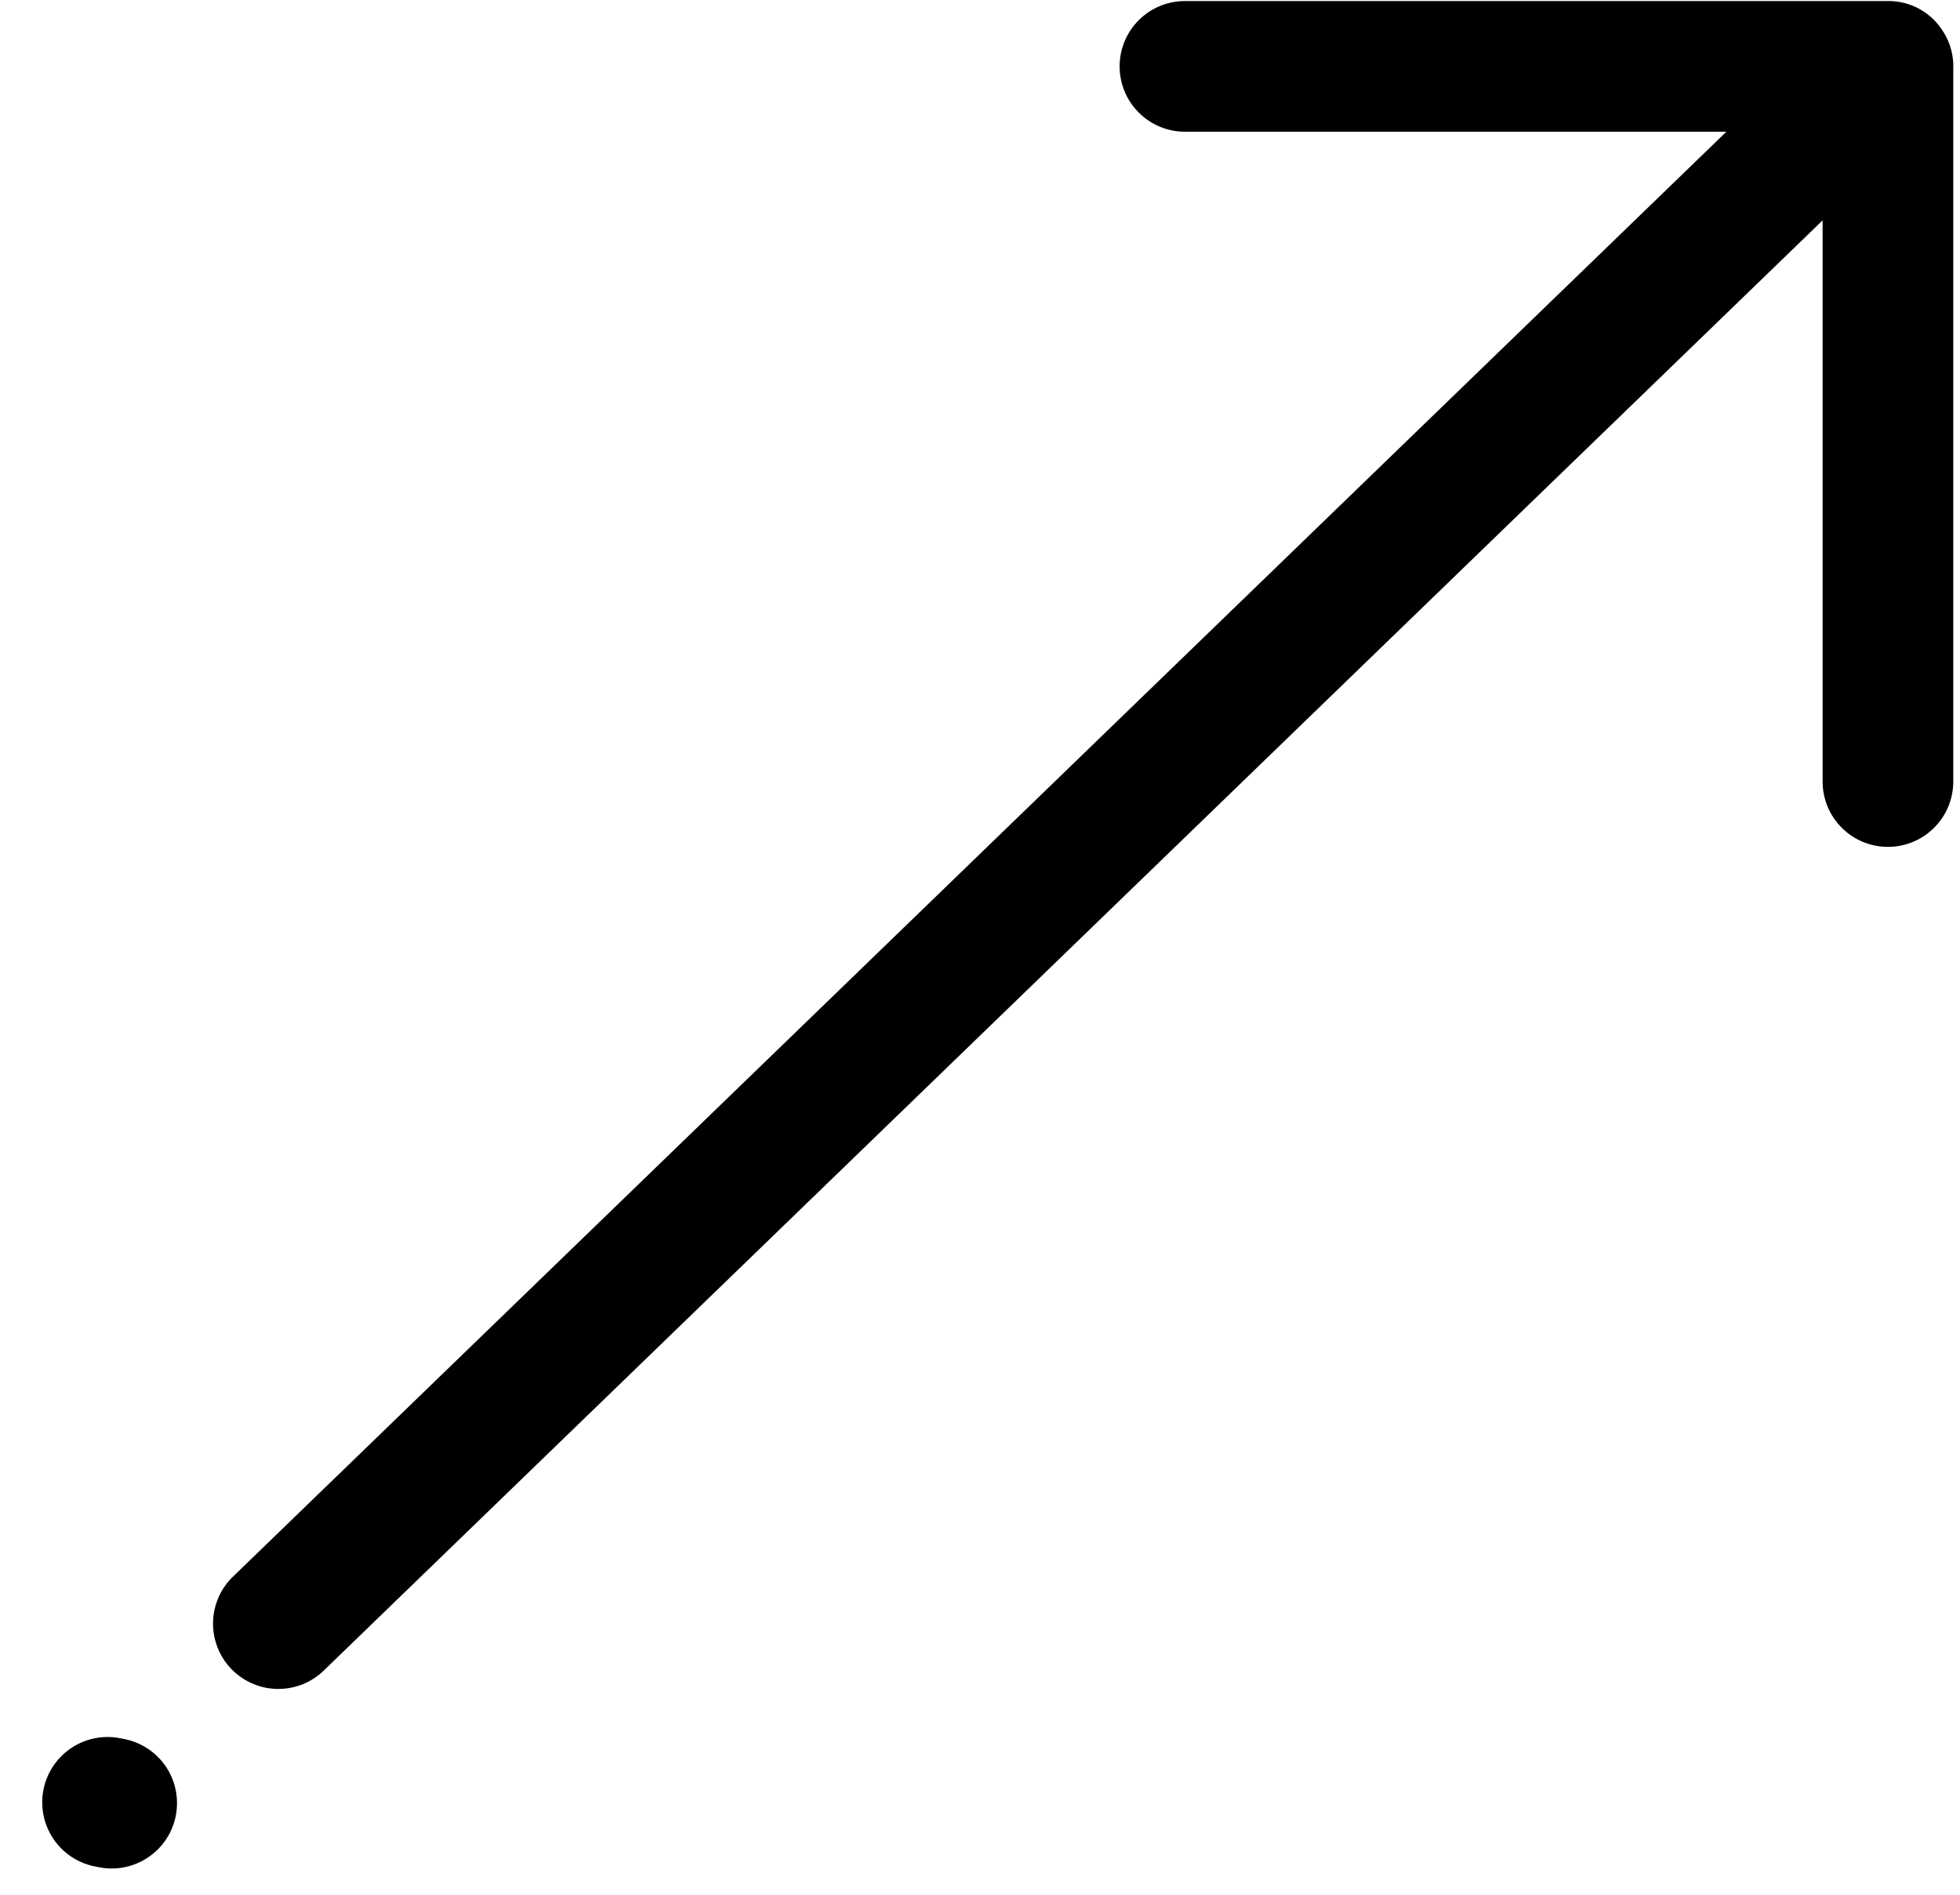
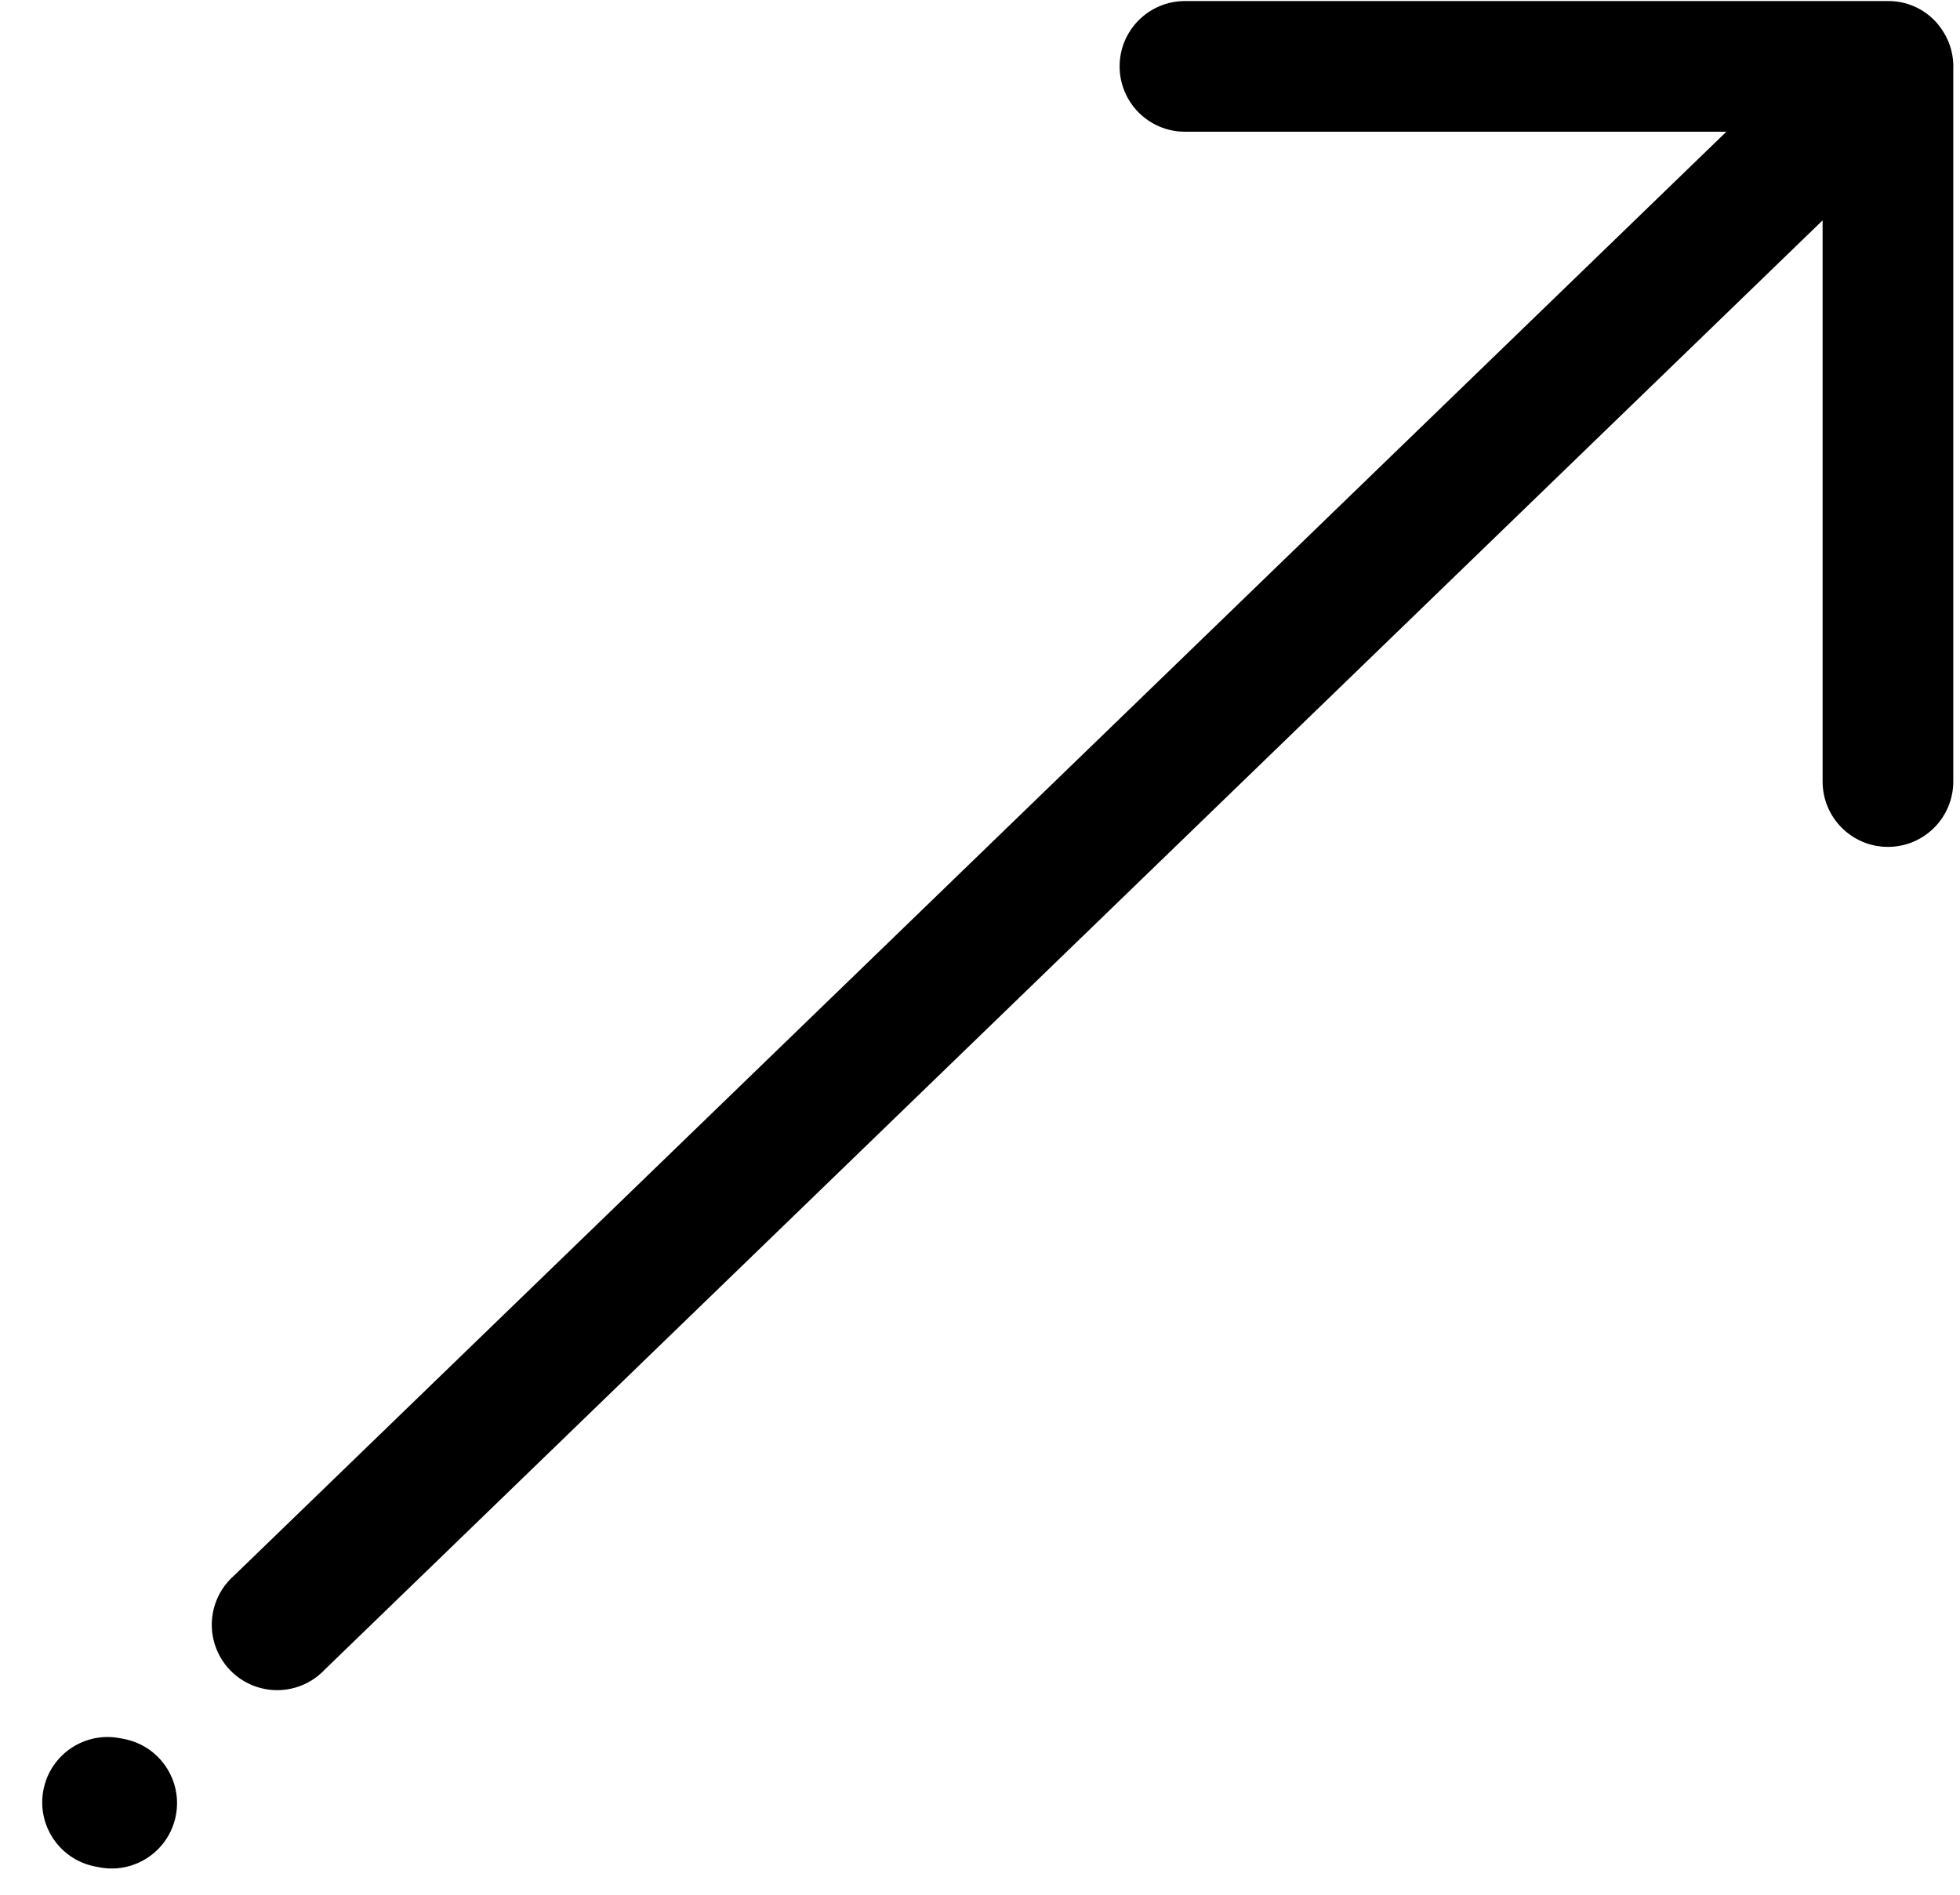
<svg xmlns="http://www.w3.org/2000/svg" width="30" height="29" viewBox="0 0 30 29" fill="none">
-   <path d="M29.747 0.49C29.855 0.662 29.907 0.864 29.897 1.067V11.962C29.897 12.227 29.792 12.482 29.604 12.669C29.416 12.857 29.162 12.962 28.897 12.962C28.632 12.962 28.377 12.857 28.19 12.669C28.002 12.482 27.897 12.227 27.897 11.962V3.373L4.975 25.55C4.881 25.645 4.77 25.721 4.647 25.773C4.523 25.824 4.391 25.851 4.257 25.85C4.124 25.85 3.992 25.823 3.869 25.77C3.746 25.718 3.635 25.642 3.542 25.546C3.449 25.45 3.376 25.336 3.328 25.211C3.28 25.087 3.257 24.954 3.261 24.82C3.265 24.687 3.296 24.555 3.351 24.434C3.407 24.312 3.486 24.203 3.585 24.113L26.424 2.016H18.137C17.872 2.016 17.617 1.911 17.43 1.723C17.242 1.536 17.137 1.281 17.137 1.016C17.137 0.751 17.242 0.496 17.43 0.309C17.617 0.121 17.872 0.016 18.137 0.016H28.896C29.067 0.014 29.235 0.057 29.385 0.14C29.534 0.224 29.659 0.344 29.747 0.491V0.49ZM1.904 26.617C2.164 26.669 2.393 26.821 2.541 27.042C2.688 27.262 2.742 27.532 2.69 27.793C2.639 28.053 2.486 28.282 2.266 28.429C2.045 28.577 1.775 28.631 1.515 28.579L1.452 28.567C1.192 28.515 0.963 28.363 0.815 28.142C0.668 27.922 0.614 27.652 0.665 27.392C0.717 27.131 0.87 26.902 1.09 26.755C1.311 26.607 1.581 26.553 1.841 26.605L1.904 26.617Z" fill="black" />
+   <path d="M29.747.49c.108.172.16.374.15.577v10.895a1 1 0 01-2 0V3.373L4.975 25.55a1.001 1.001 0 11-1.39-1.437L26.424 2.016h-8.287a1 1 0 110-2h10.759a.98.98 0 01.851.475V.49zM1.904 26.617a1 1 0 11-.389 1.962l-.063-.012a1 1 0 11.389-1.962l.063.012z" fill="#000" />
</svg>
